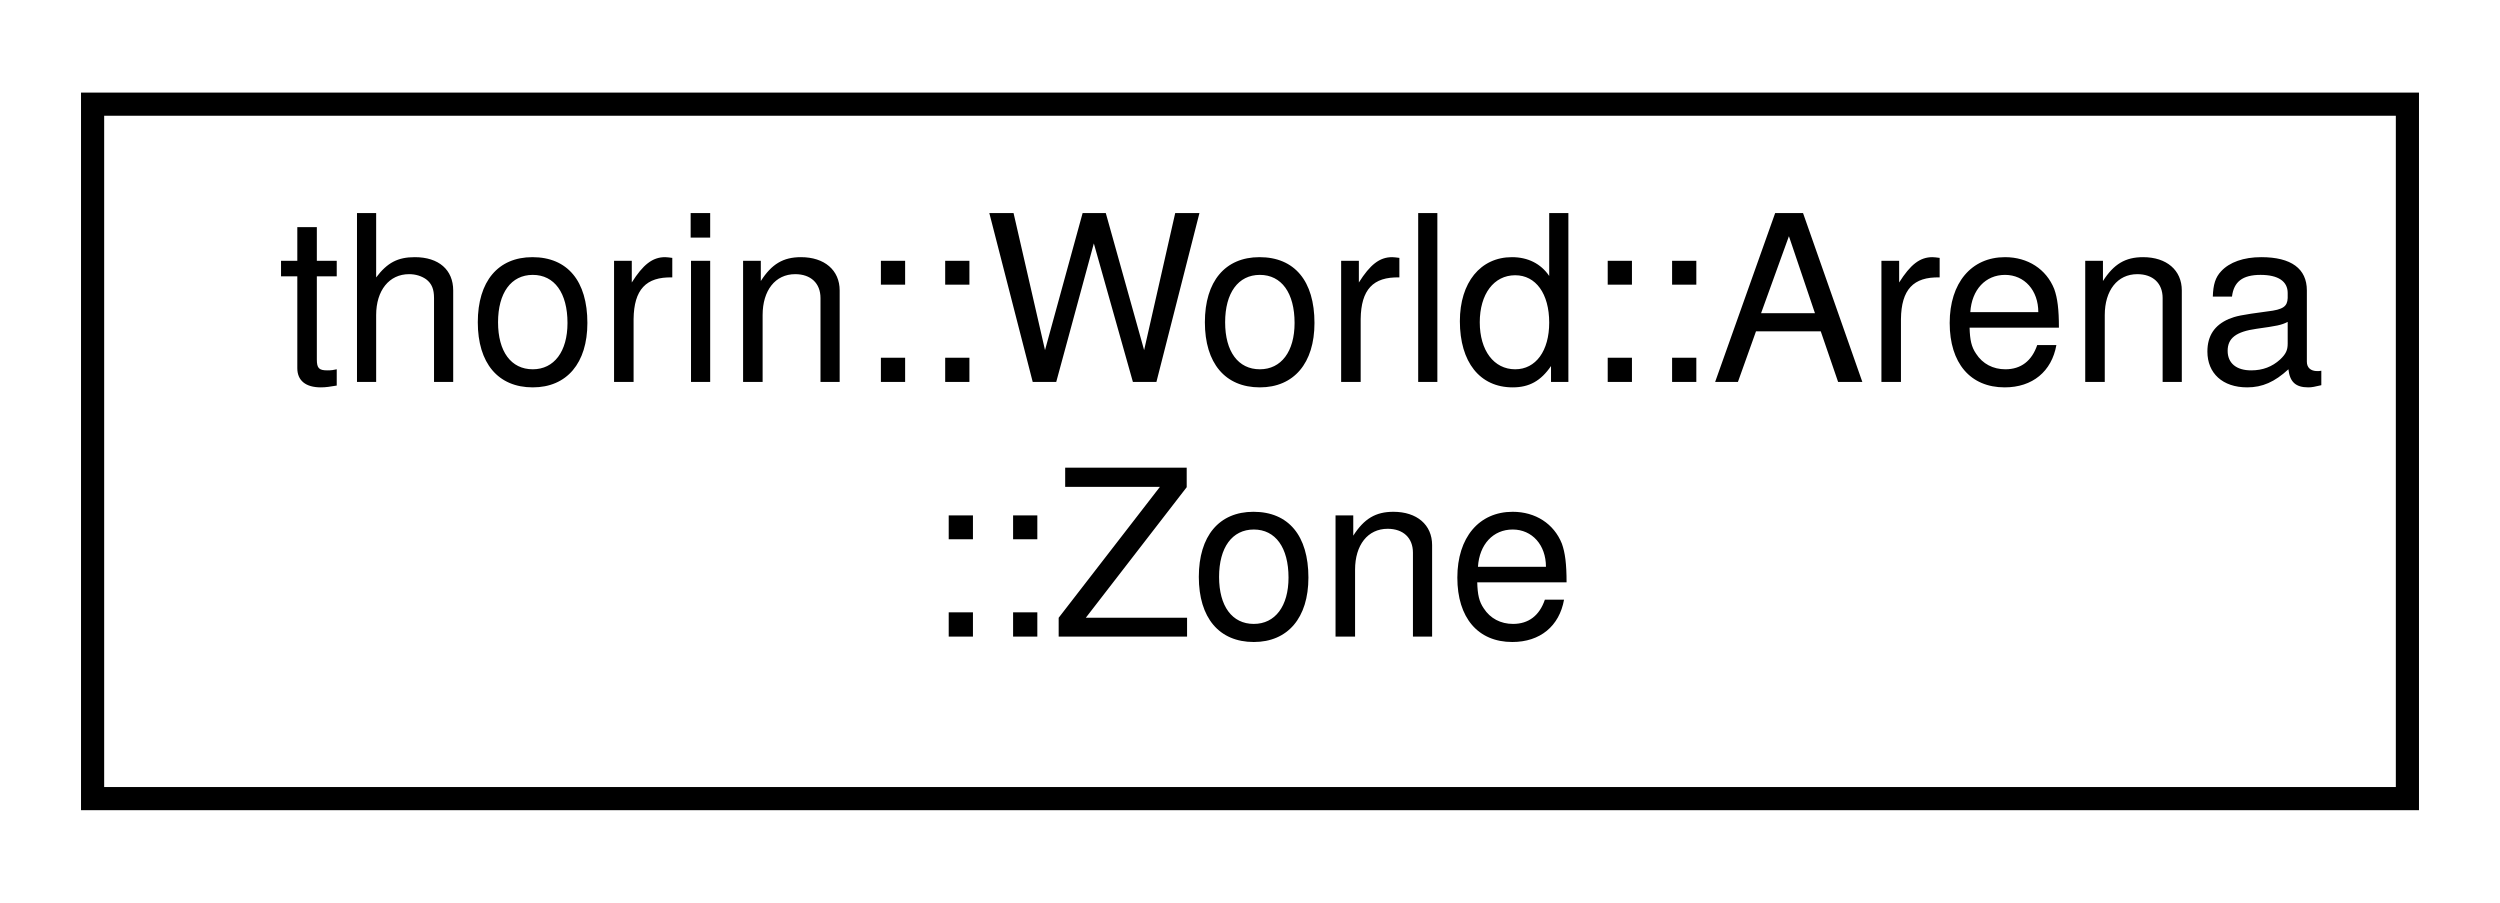
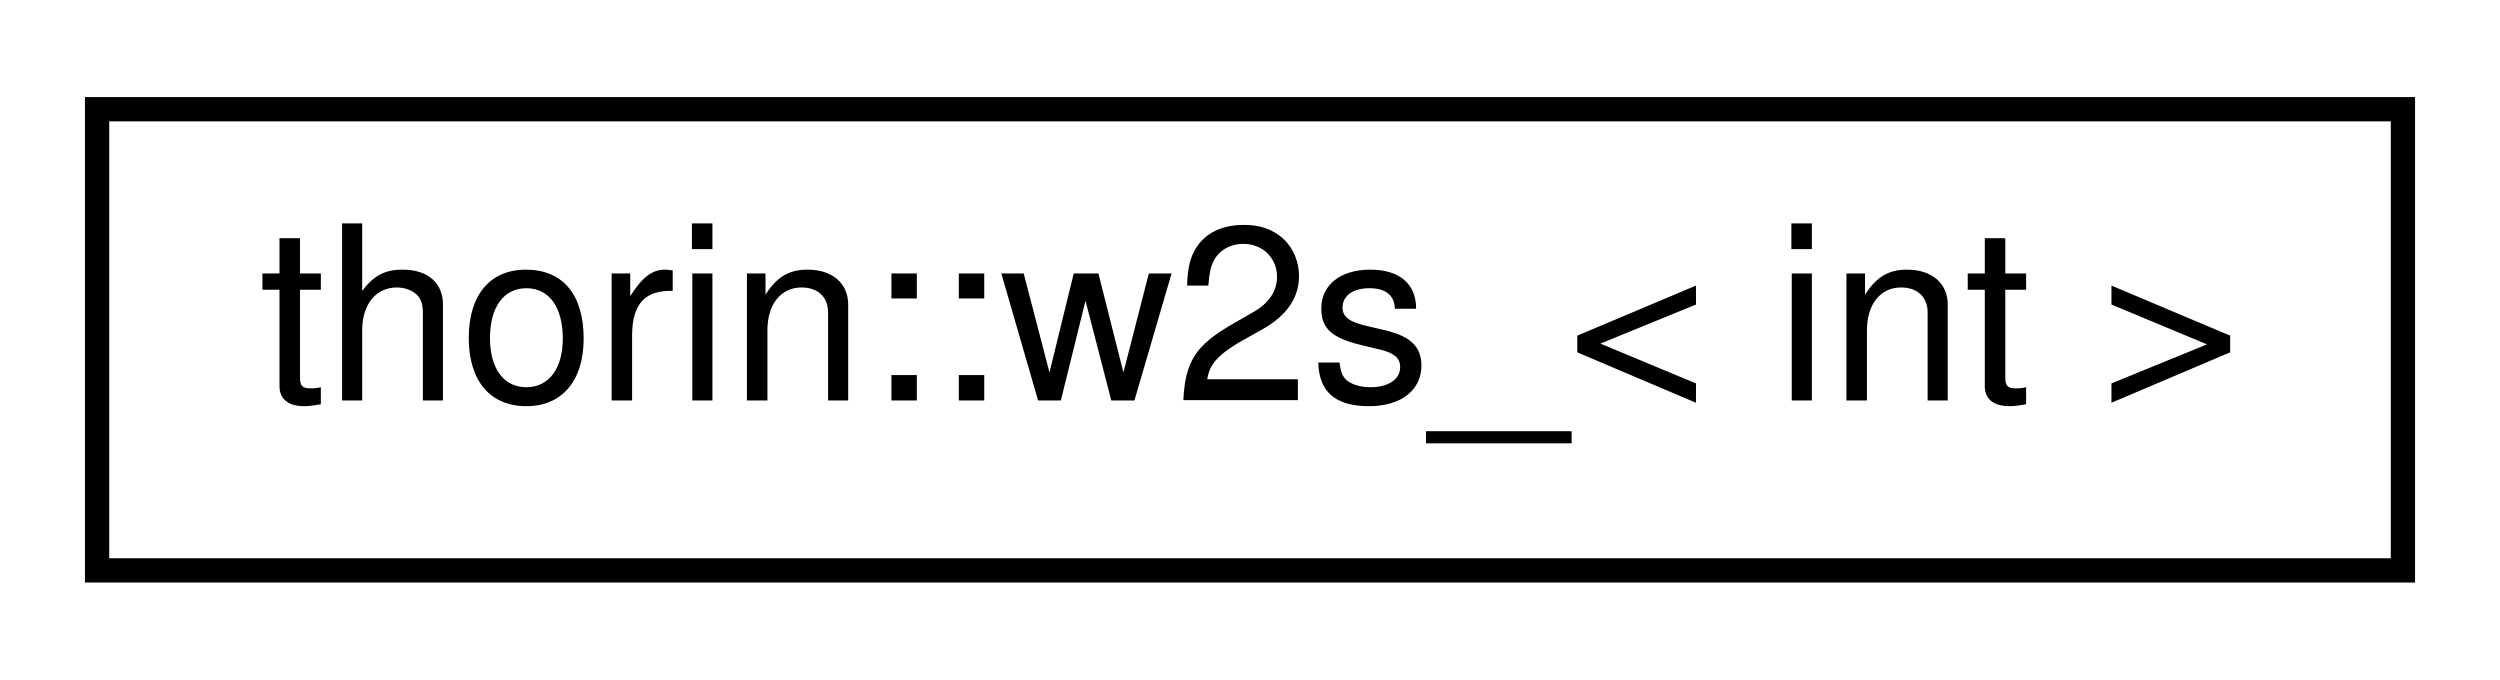
- <svg xmlns="http://www.w3.org/2000/svg" xmlns:xlink="http://www.w3.org/1999/xlink" width="108pt" height="39pt" viewBox="0.00 0.00 108.00 39.00">
-   <g id="graph0" class="graph" transform="scale(1 1) rotate(0) translate(4 35)">
+ <svg xmlns="http://www.w3.org/2000/svg" xmlns:xlink="http://www.w3.org/1999/xlink" width="103pt" height="28pt" viewBox="0.00 0.00 103.00 28.00">
+   <g id="graph0" class="graph" transform="scale(1 1) rotate(0) translate(4 24)">
    <g id="node1" class="node">
      <g id="a_node1">
-         <a xlink:href="structthorin_1_1World_1_1Arena_1_1Zone.html" target="_top" xlink:title=" ">
-           <polygon fill="none" stroke="black" points="0,-0.5 0,-30.5 100,-30.5 100,-0.5 0,-0.5" />
-           <text text-anchor="start" x="8" y="-18.5" font-family="Helvetica,sans-Serif" font-size="10.00">thorin::World::Arena</text>
-           <text text-anchor="middle" x="50" y="-7.5" font-family="Helvetica,sans-Serif" font-size="10.00">::Zone</text>
+         <a xlink:href="namespacethorin.html#structthorin_1_1w2s__" target="_top" xlink:title=" ">
+           <polygon fill="none" stroke="black" points="0,-0.5 0,-19.5 95,-19.5 95,-0.5 0,-0.5" />
+           <text text-anchor="middle" x="47.5" y="-7.5" font-family="Helvetica,sans-Serif" font-size="10.00">thorin::w2s_&lt; int &gt;</text>
        </a>
      </g>
    </g>
  </g>
</svg>
